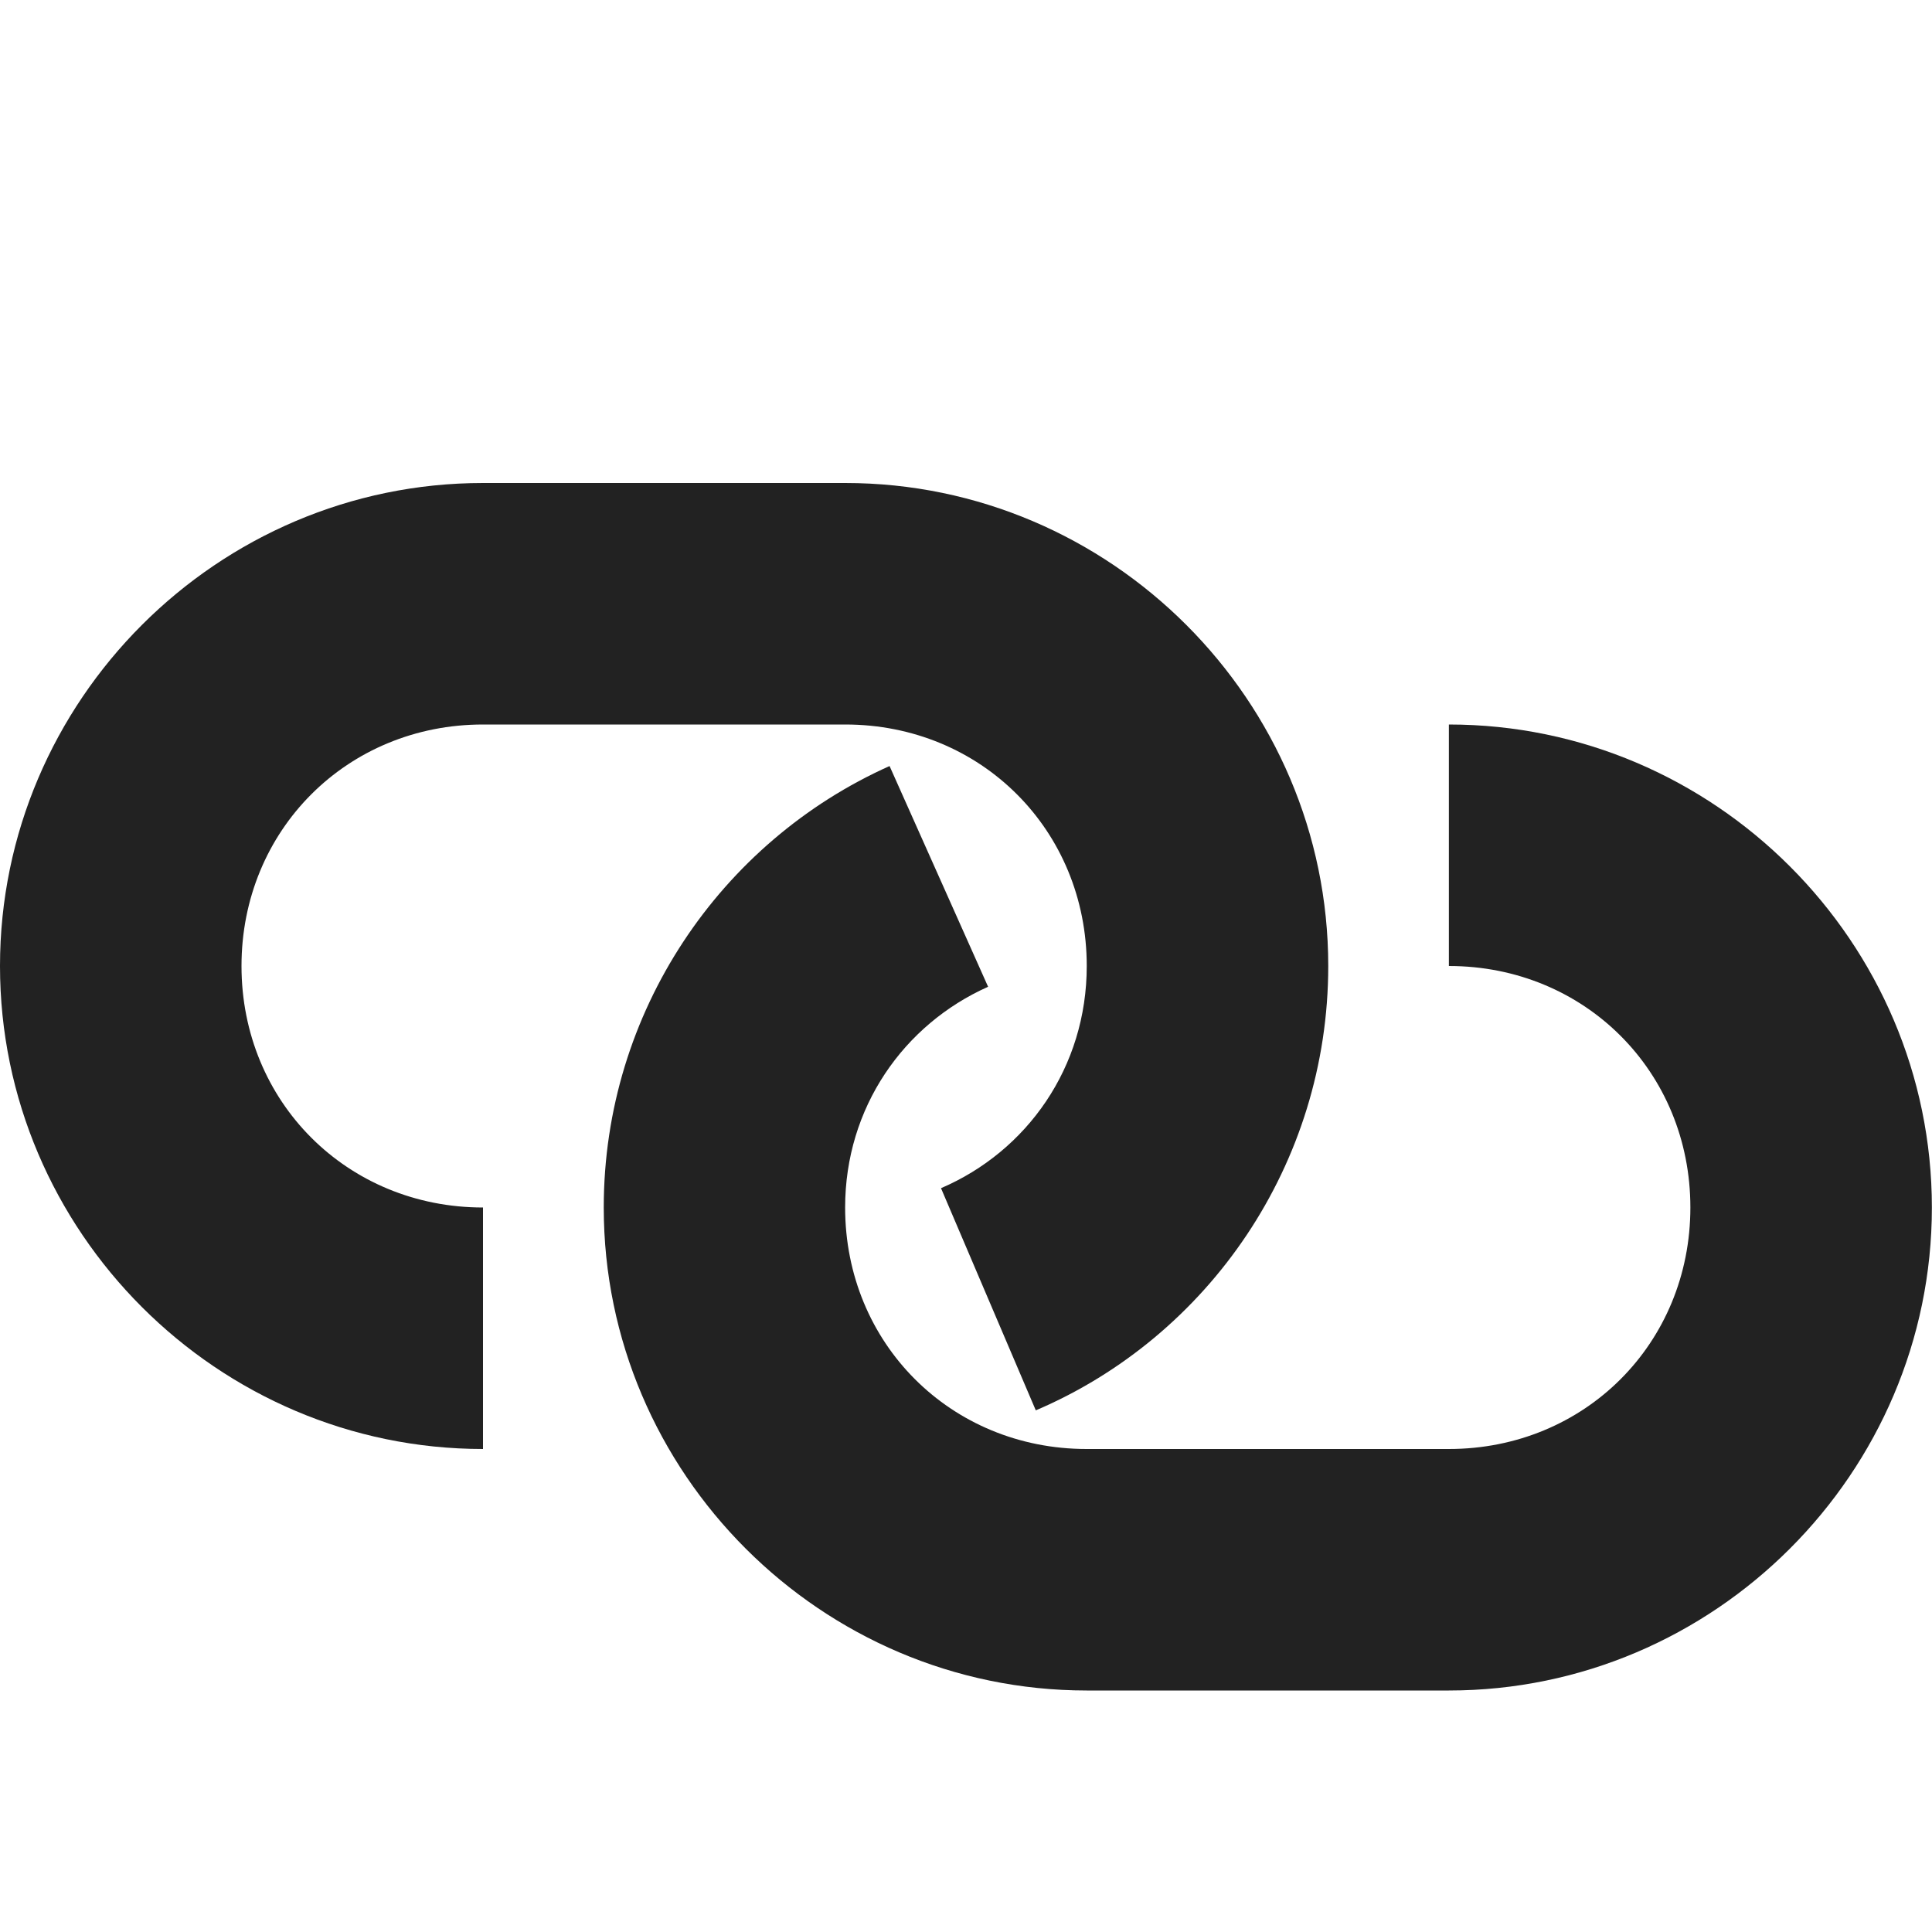
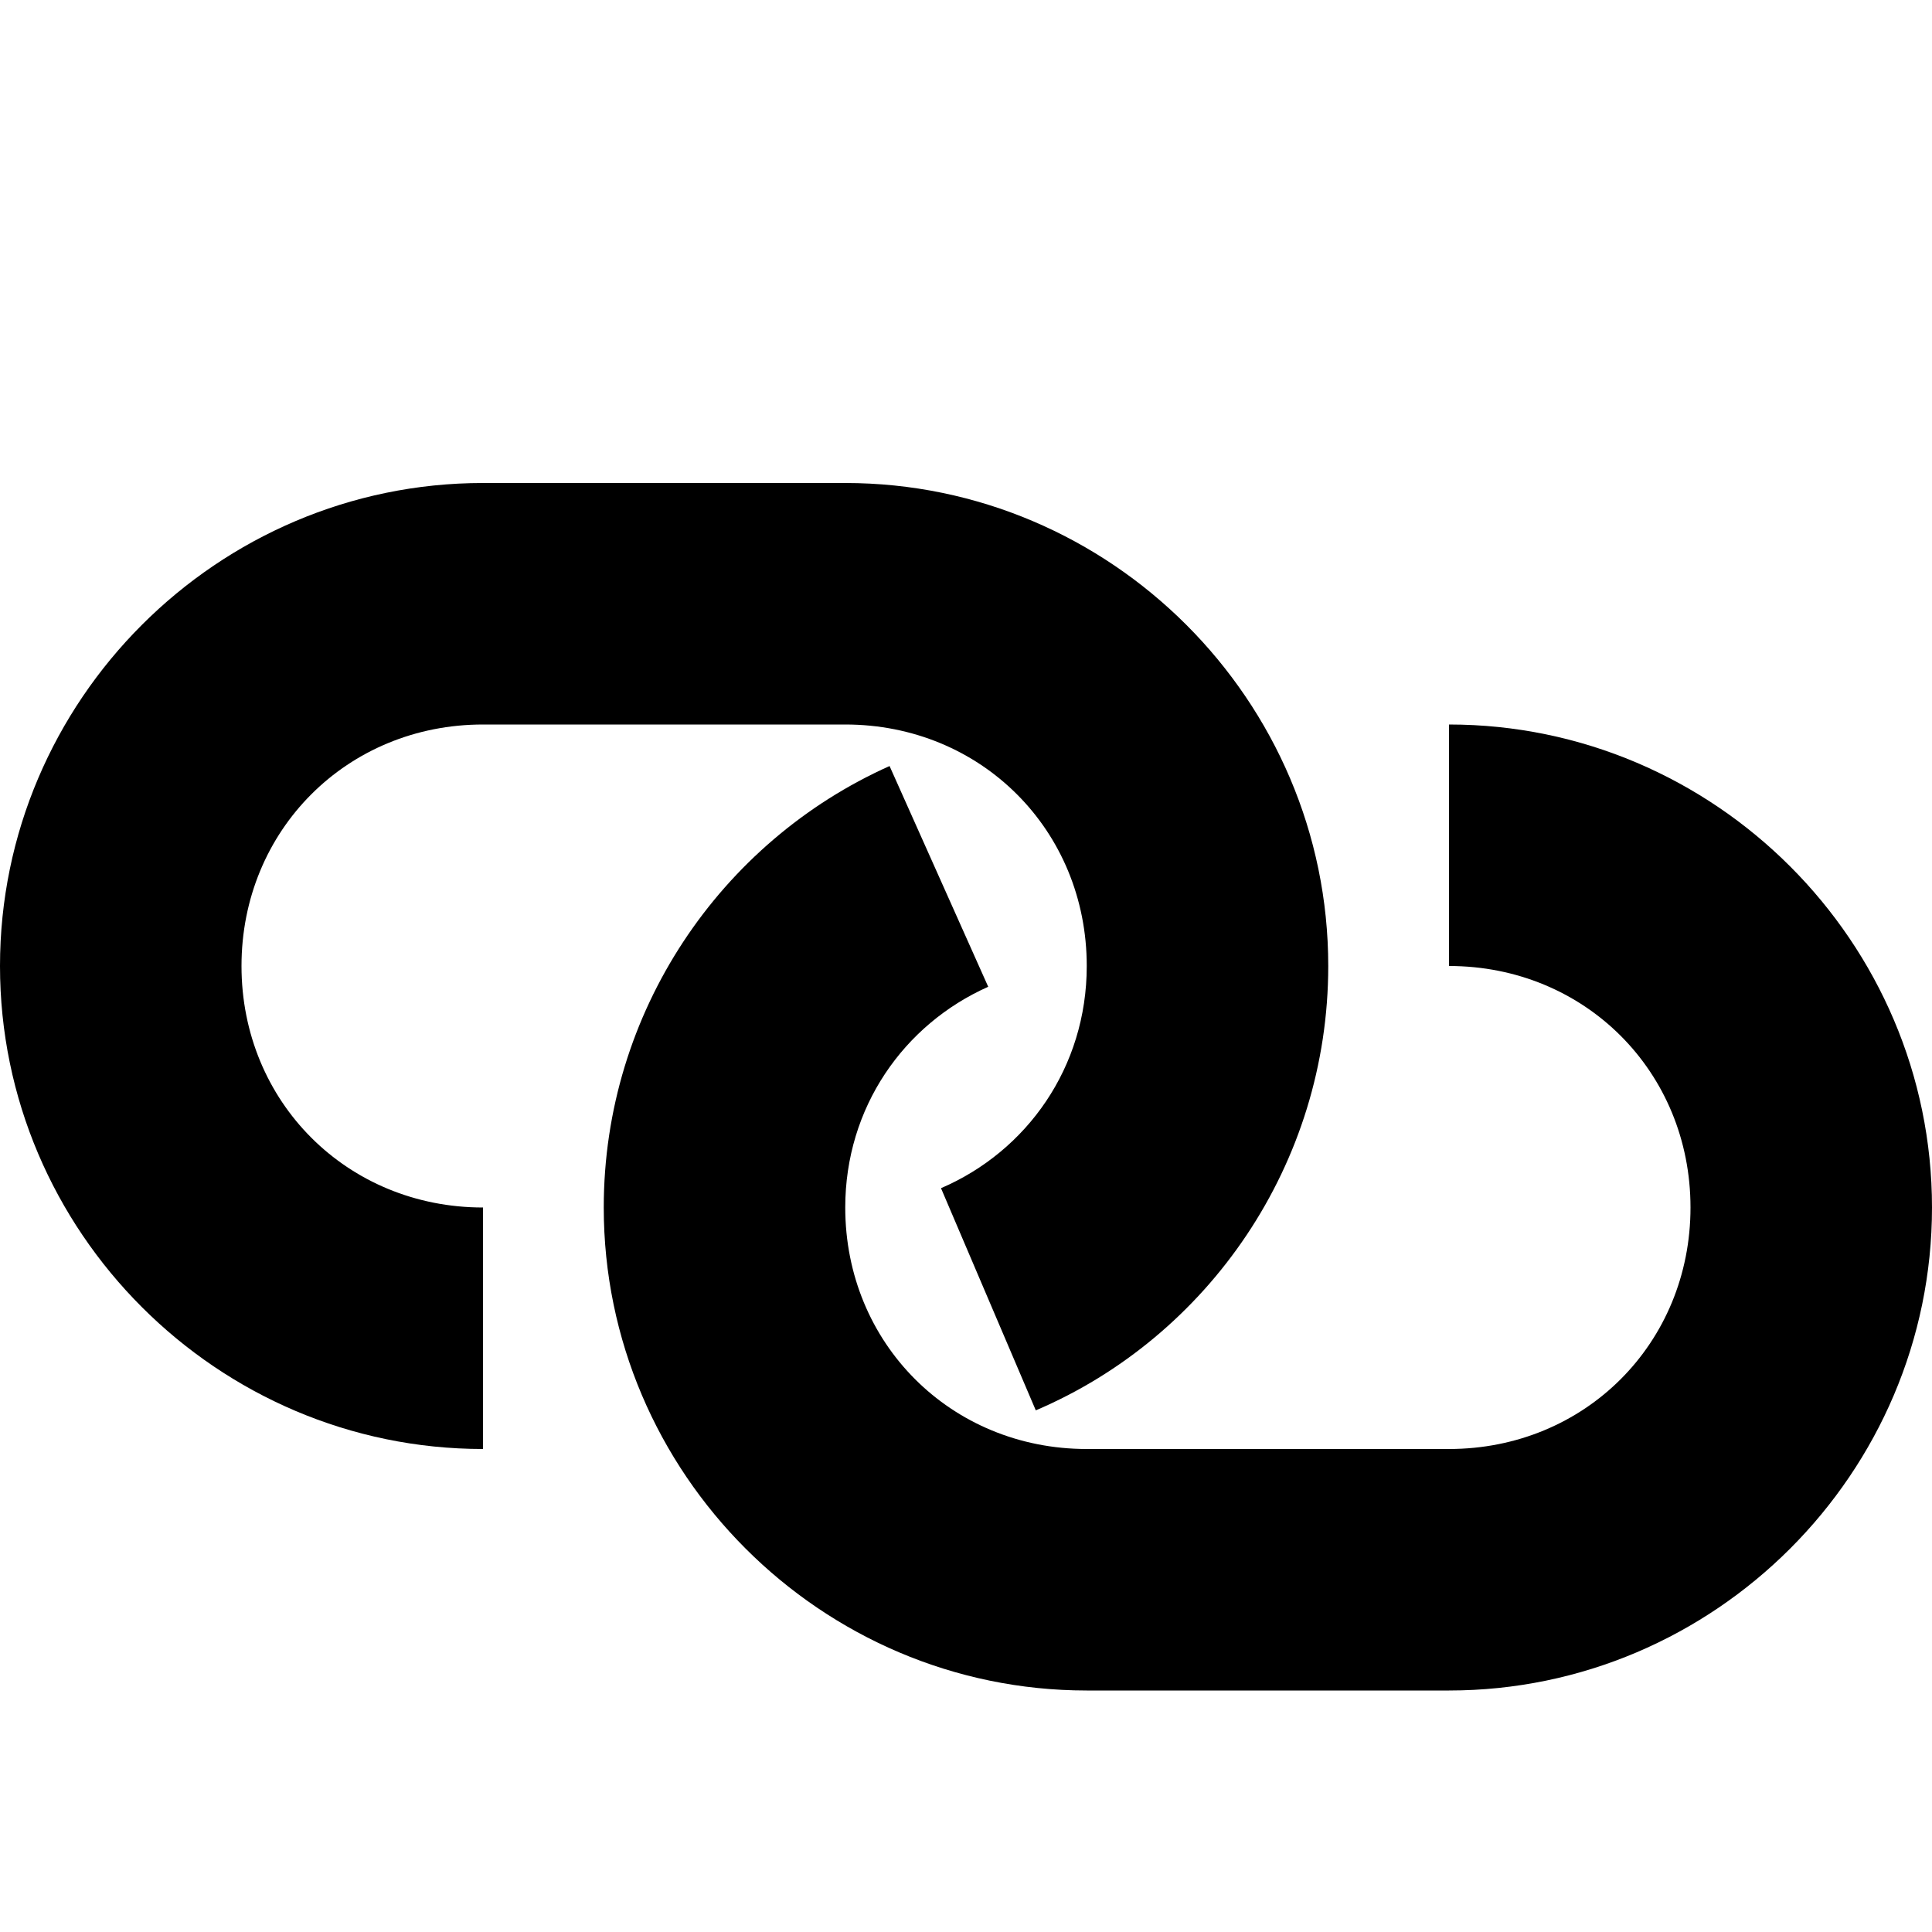
- <svg xmlns="http://www.w3.org/2000/svg" height="16px" viewBox="0 0 16 16" width="16px">
-   <g fill="#222222">
-     <path d="m 4 12 c -2.199 0 -4 -1.801 -4 -4 s 1.801 -4 4 -4 h 3 c 2.199 0 4 1.801 4 4 c 0 1.641 -0.992 3.07 -2.422 3.68 l -0.785 -1.84 c 0.711 -0.305 1.207 -1 1.207 -1.84 c 0 -1.125 -0.875 -2 -2 -2 h -3 c -1.125 0 -2 0.875 -2 2 s 0.875 2 2 2 z m 0 0" />
-     <path d="m 9 14 c -2.199 0 -4 -1.801 -4 -4 c 0 -1.621 0.969 -3.031 2.367 -3.656 l 0.816 1.828 c -0.699 0.312 -1.184 1 -1.184 1.828 c 0 1.125 0.875 2 2 2 h 3 c 1.125 0 2 -0.875 2 -2 s -0.875 -2 -2 -2 v -2 c 2.199 0 4 1.801 4 4 s -1.801 4 -4 4 z m 0 0" />
-   </g>
+ <svg xmlns="http://www.w3.org/2000/svg" width="16" height="16">
+   <path d="M4 12c-2.2 0-4-1.8-4-4s1.8-4 4-4h3c2.2 0 4 1.8 4 4 0 1.64-.992 3.07-2.422 3.68l-.785-1.84C8.503 9.535 9 8.84 9 8c0-1.125-.875-2-2-2H4c-1.125 0-2 .875-2 2s.875 2 2 2zm0 0" />
+   <path d="M9 14c-2.2 0-4-1.8-4-4 0-1.621.969-3.031 2.367-3.656l.817 1.828C7.484 8.484 7 9.172 7 10c0 1.125.875 2 2 2h3c1.125 0 2-.875 2-2s-.875-2-2-2V6c2.2 0 4 1.8 4 4s-1.8 4-4 4zm0 0" />
</svg>
